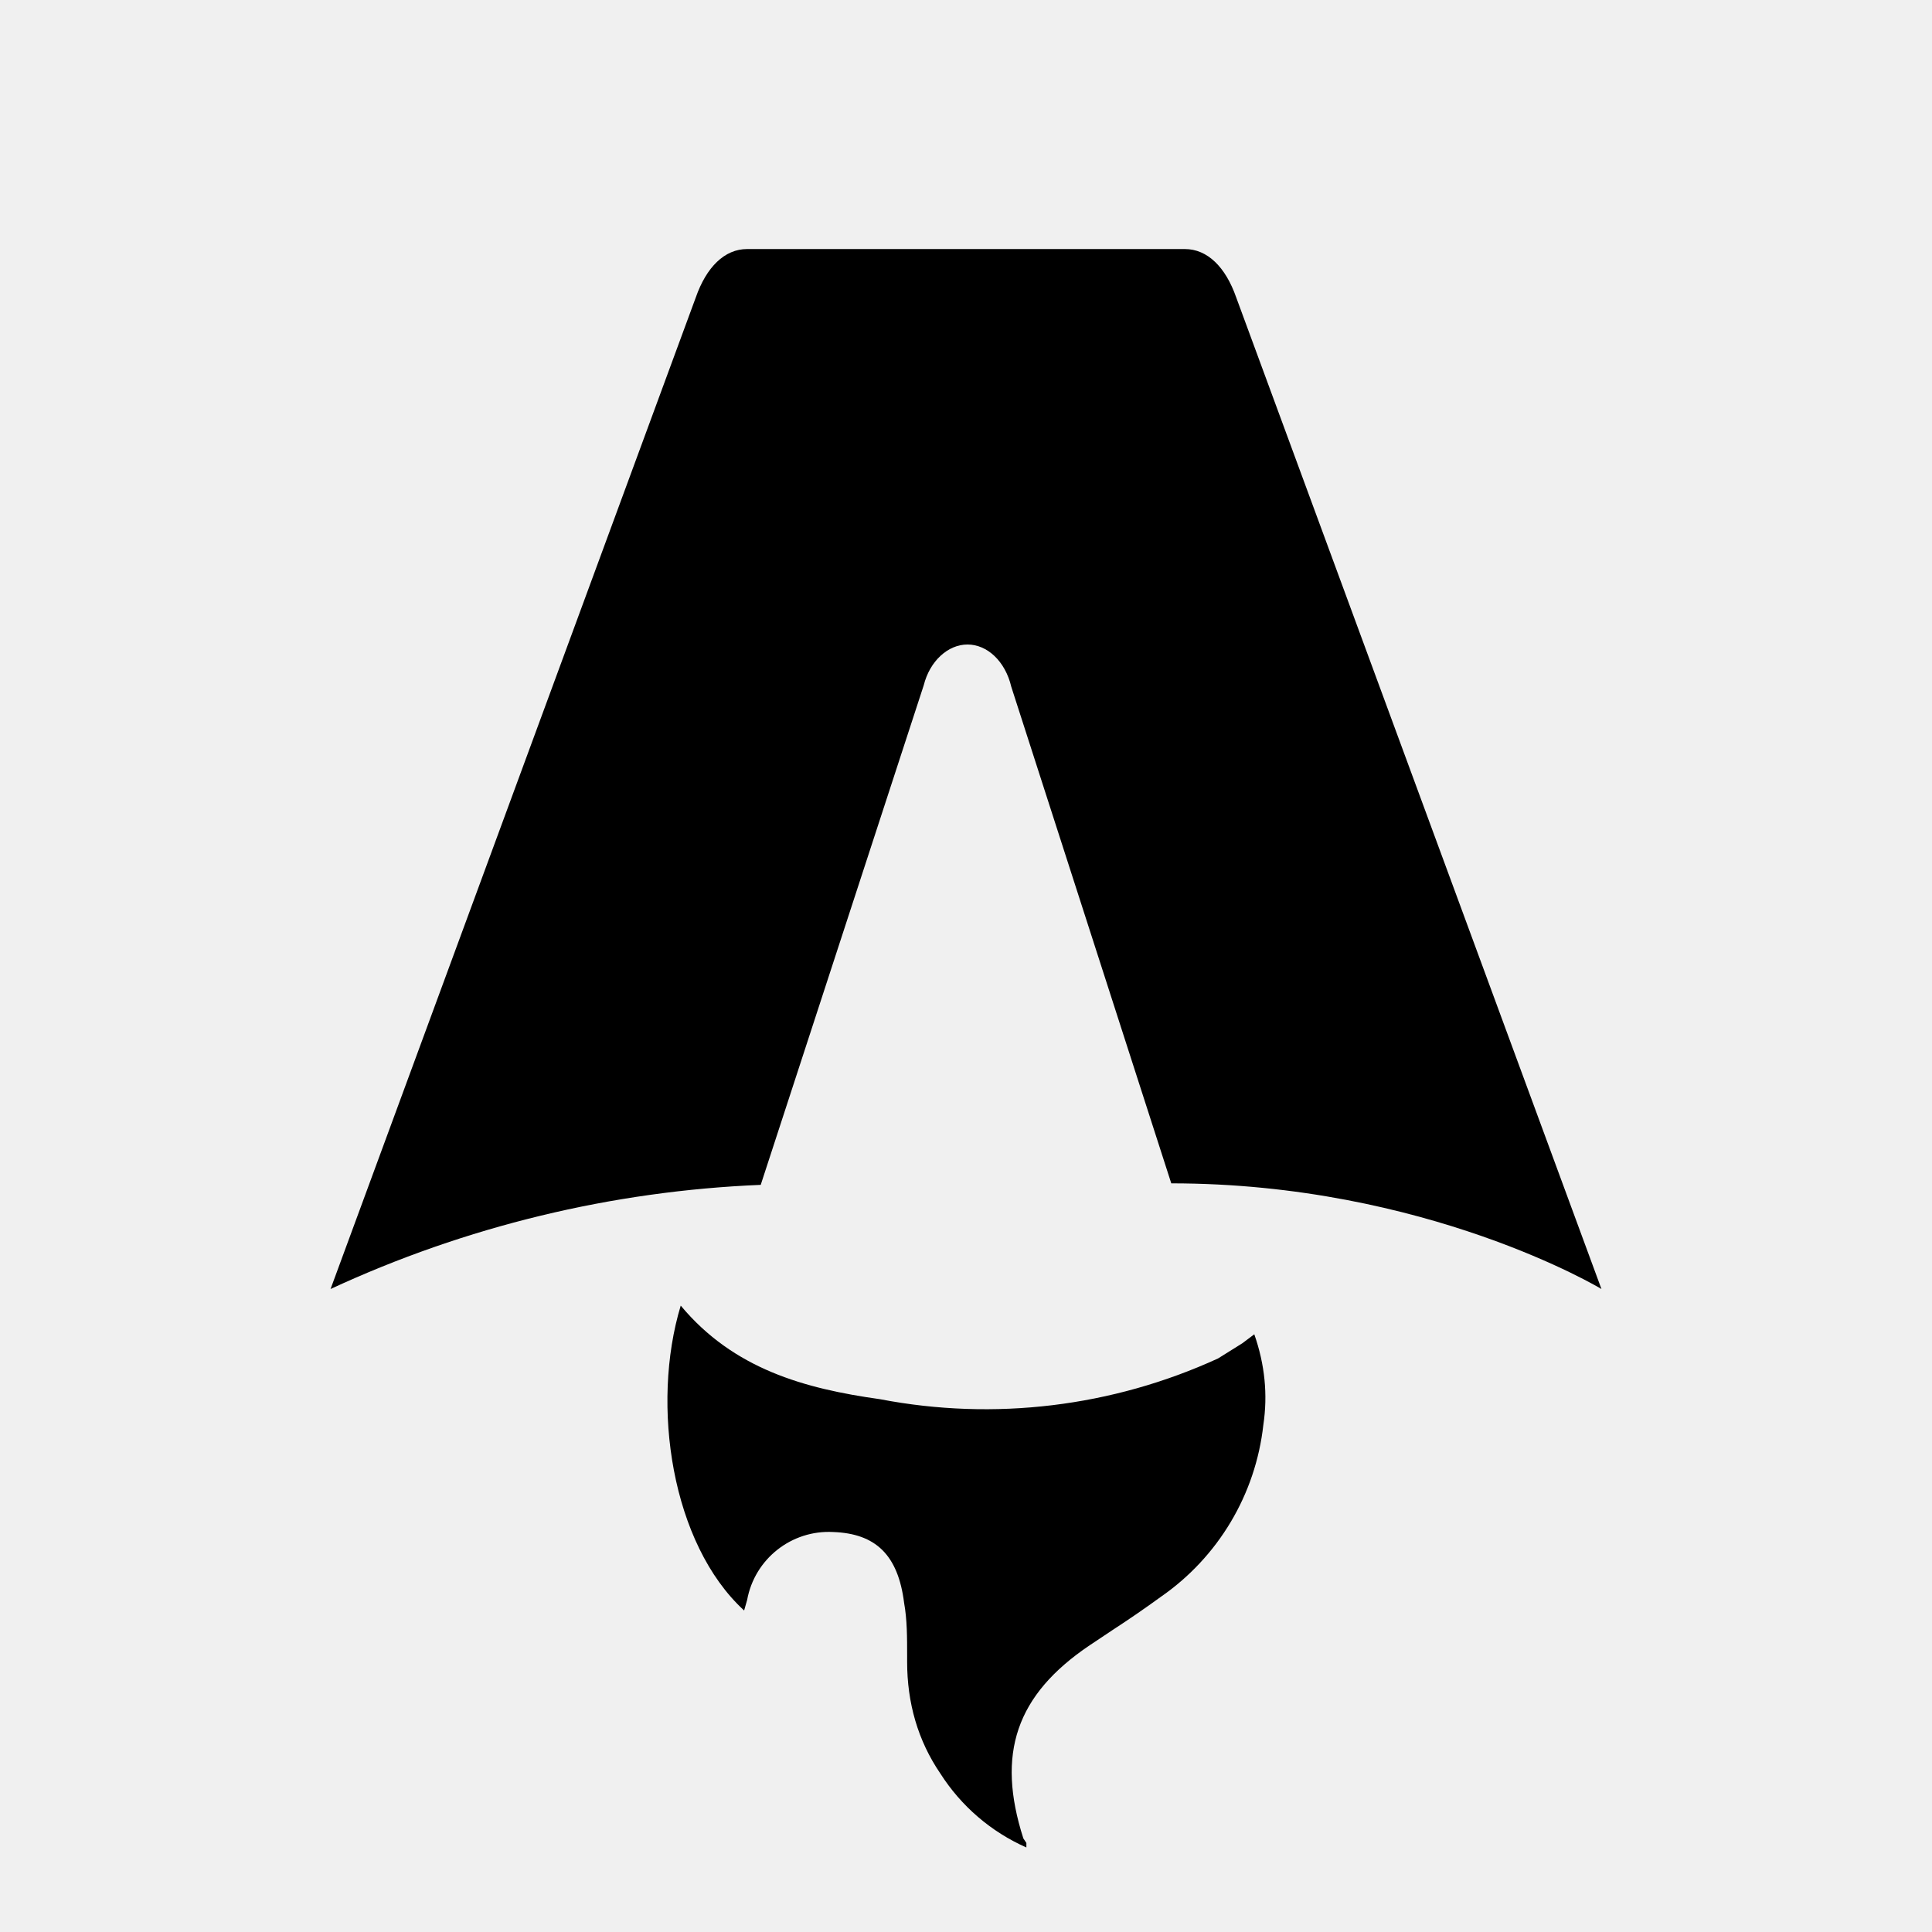
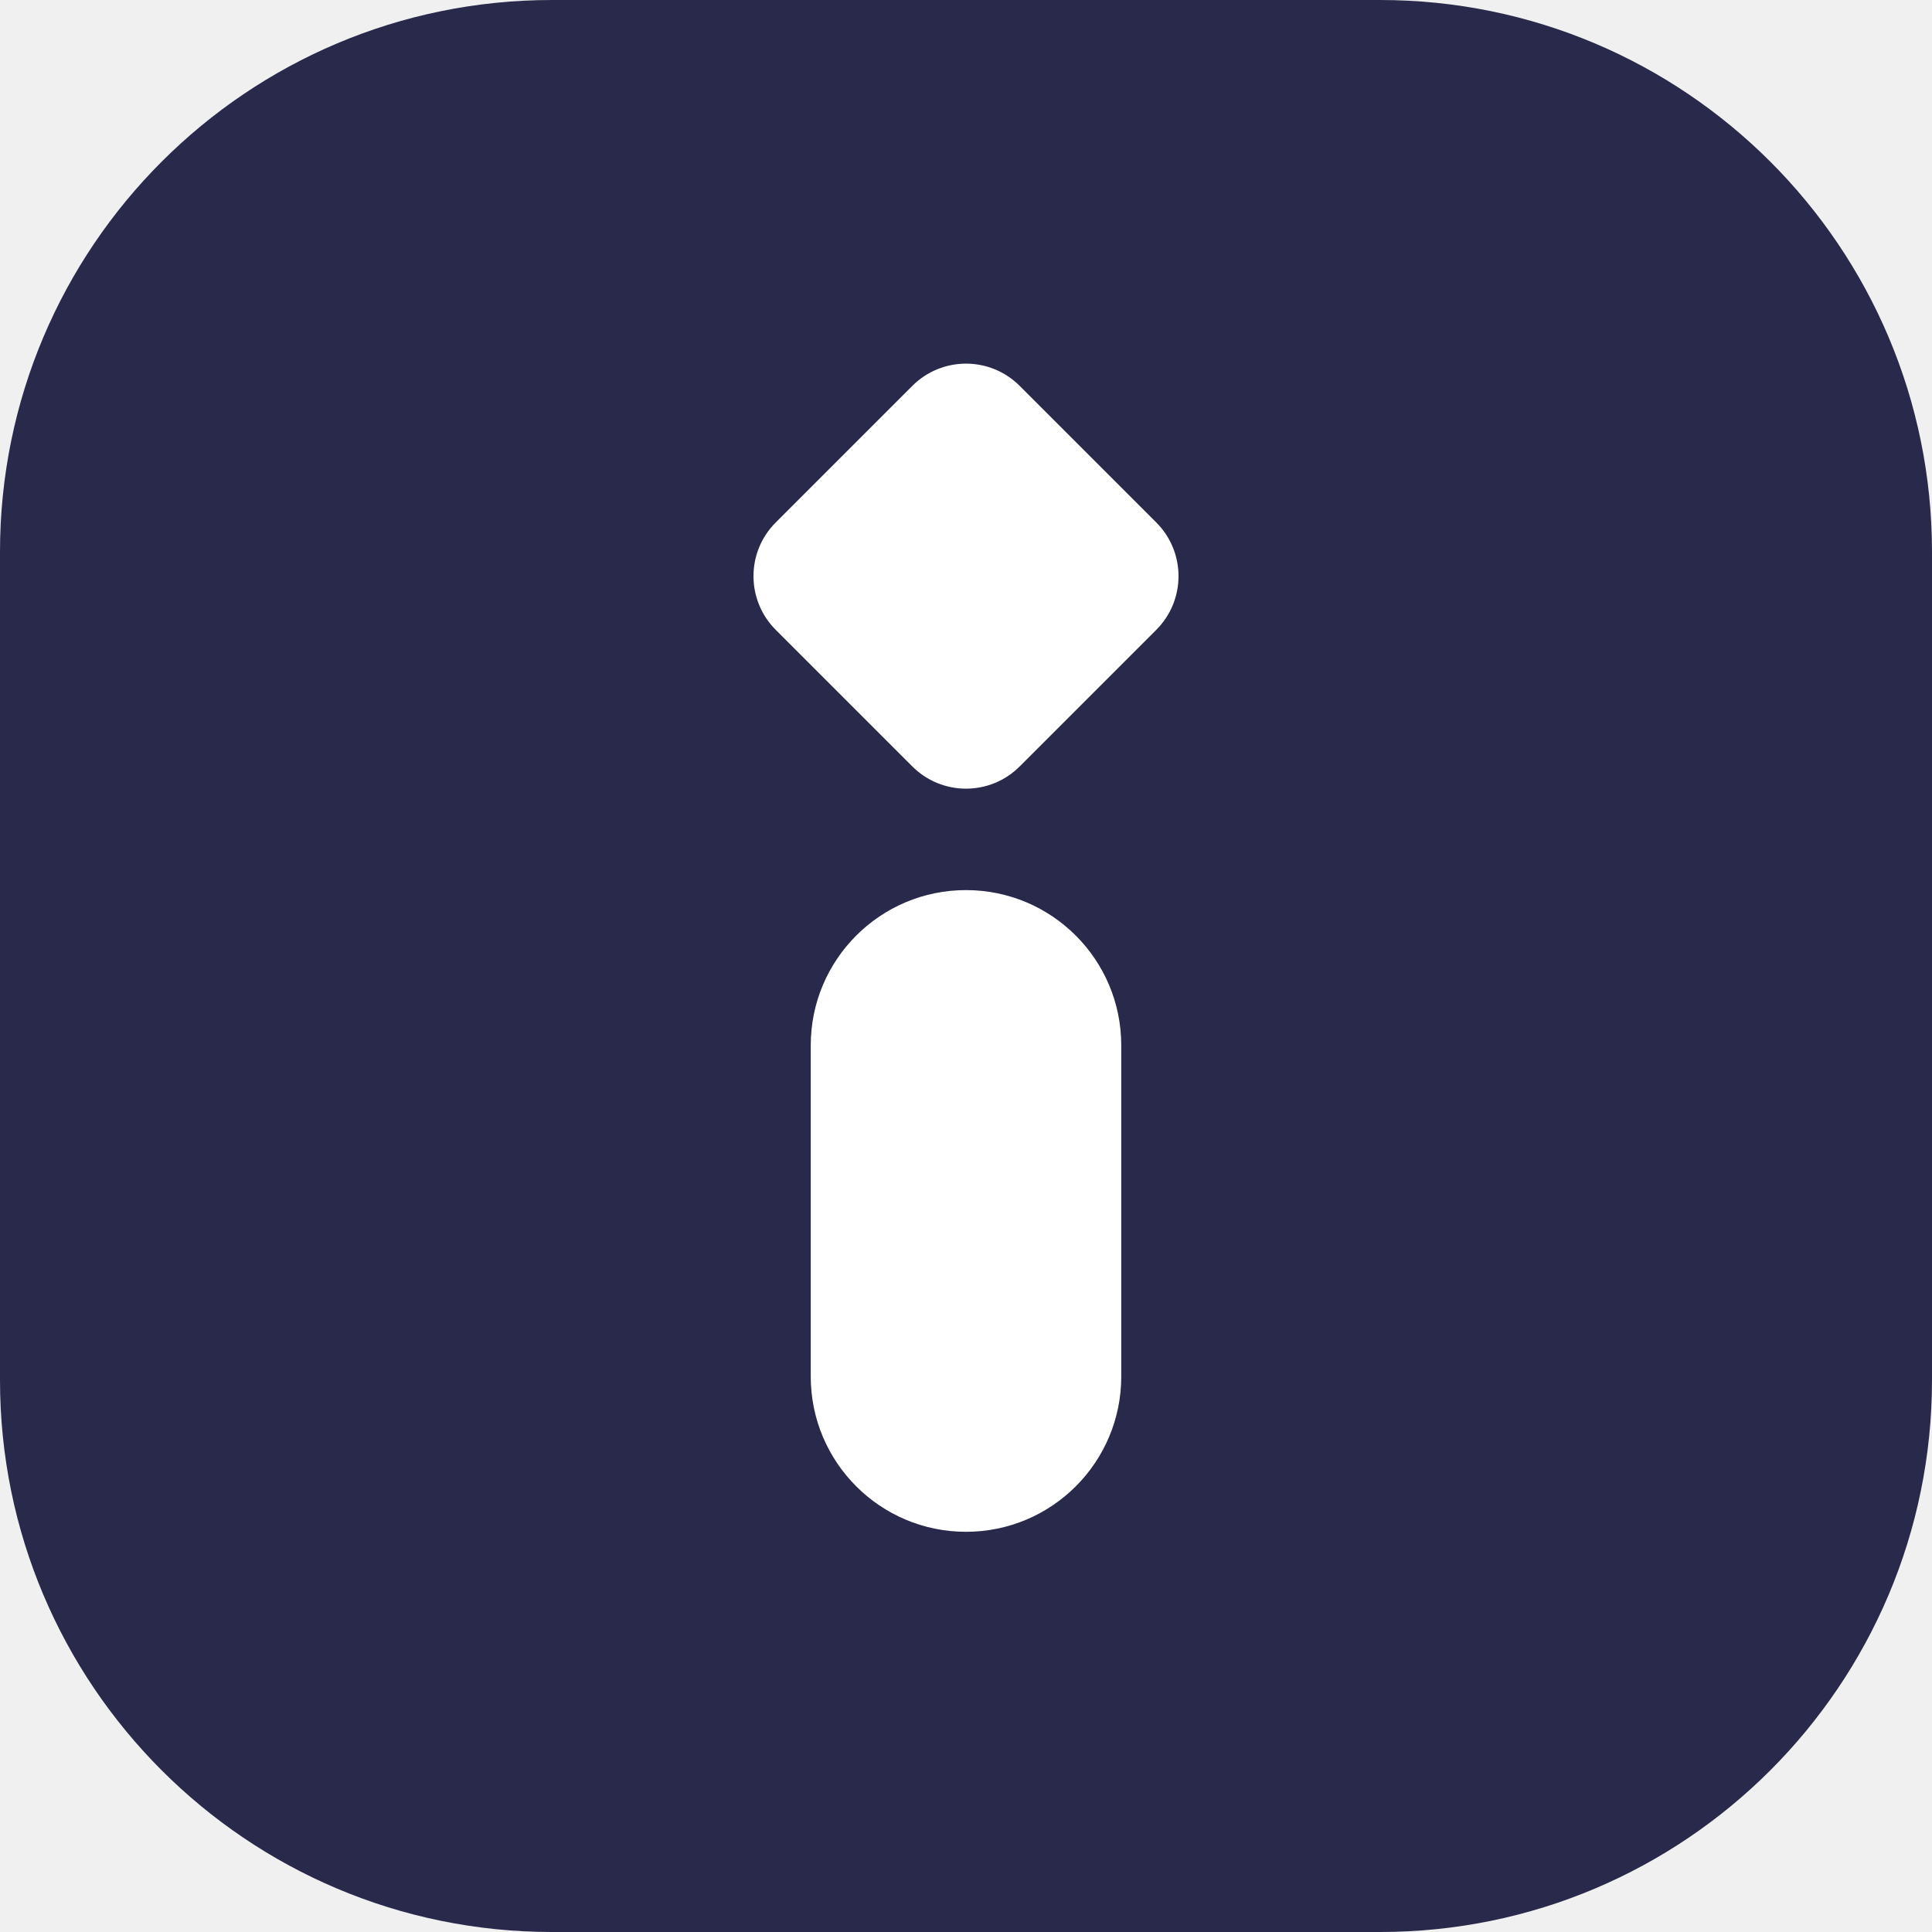
- <svg xmlns="http://www.w3.org/2000/svg" fill="none" viewBox="0 0 128 128">
-   <path d="M50.4 78.5a75.1 75.1 0 0 0-28.5 6.9l24.2-65.7c.7-2 1.9-3.2 3.4-3.2h29c1.5 0 2.7 1.2 3.4 3.2l24.2 65.7s-11.6-7-28.5-7L67 45.5c-.4-1.7-1.6-2.8-2.9-2.8-1.3 0-2.5 1.1-2.9 2.7L50.4 78.5Zm-1.1 28.2Zm-4.2-20.2c-2 6.6-.6 15.8 4.2 20.2a17.5 17.5 0 0 1 .2-.7 5.5 5.5 0 0 1 5.7-4.5c2.8.1 4.3 1.5 4.7 4.7.2 1.1.2 2.3.2 3.5v.4c0 2.7.7 5.2 2.2 7.4a13 13 0 0 0 5.7 4.9v-.3l-.2-.3c-1.8-5.6-.5-9.5 4.4-12.8l1.5-1a73 73 0 0 0 3.2-2.2 16 16 0 0 0 6.8-11.4c.3-2 .1-4-.6-6l-.8.6-1.6 1a37 37 0 0 1-22.4 2.7c-5-.7-9.7-2-13.2-6.2Z" />
+ <svg xmlns="http://www.w3.org/2000/svg" width="128" height="128" viewBox="0 0 28 28">
+   <rect width="28" height="28" rx="8" />
+   <rect x="11.75" y="12.9" width="4.5" height="9.3" rx="2.25" />
+   <rect x="11.5" y="5.85" width="5" height="5" rx="1.1" transform="rotate(45 14 8.35)" />
  <style>
-         path { fill: #000; }
+         rect:first-child { fill: #29294B; }
+         rect:not(:first-child) { fill: #FFFFFF; }
        @media (prefers-color-scheme: dark) {
-             path { fill: #FFF; }
+             rect:first-child { fill: #F0F0F5; }
+             rect:not(:first-child) { fill: #0A0A14; }
        }
    </style>
</svg>
